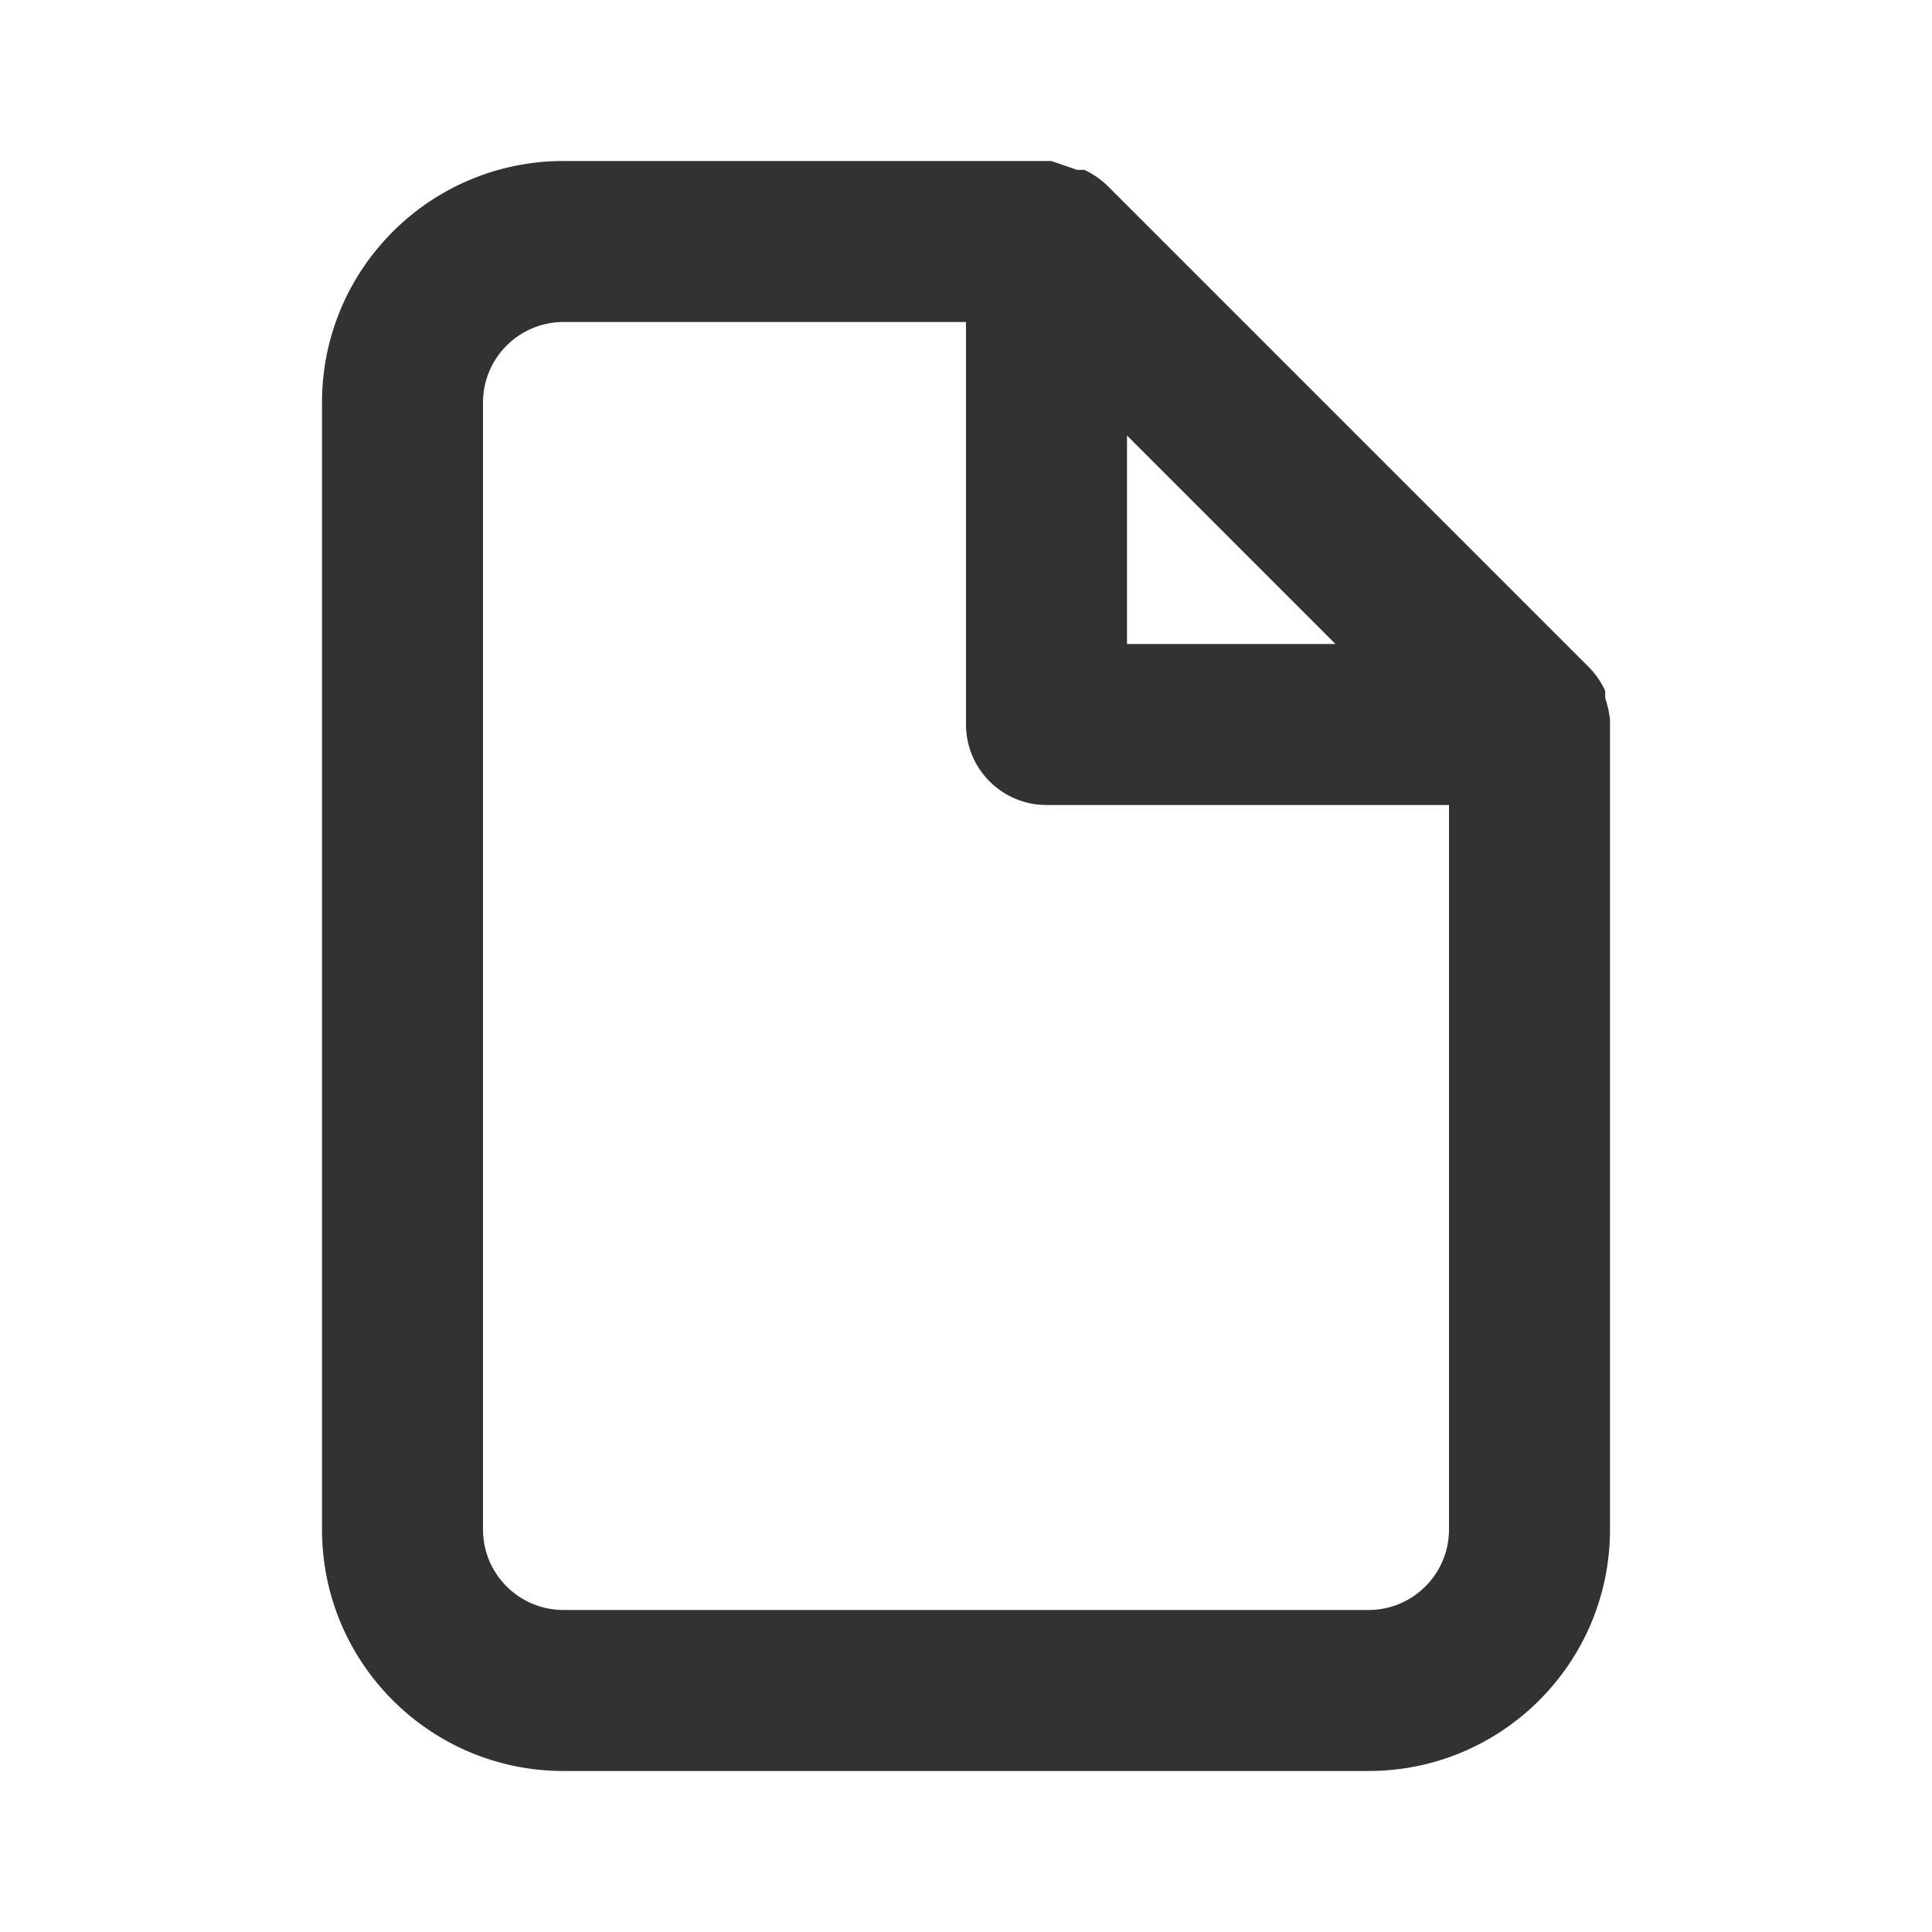
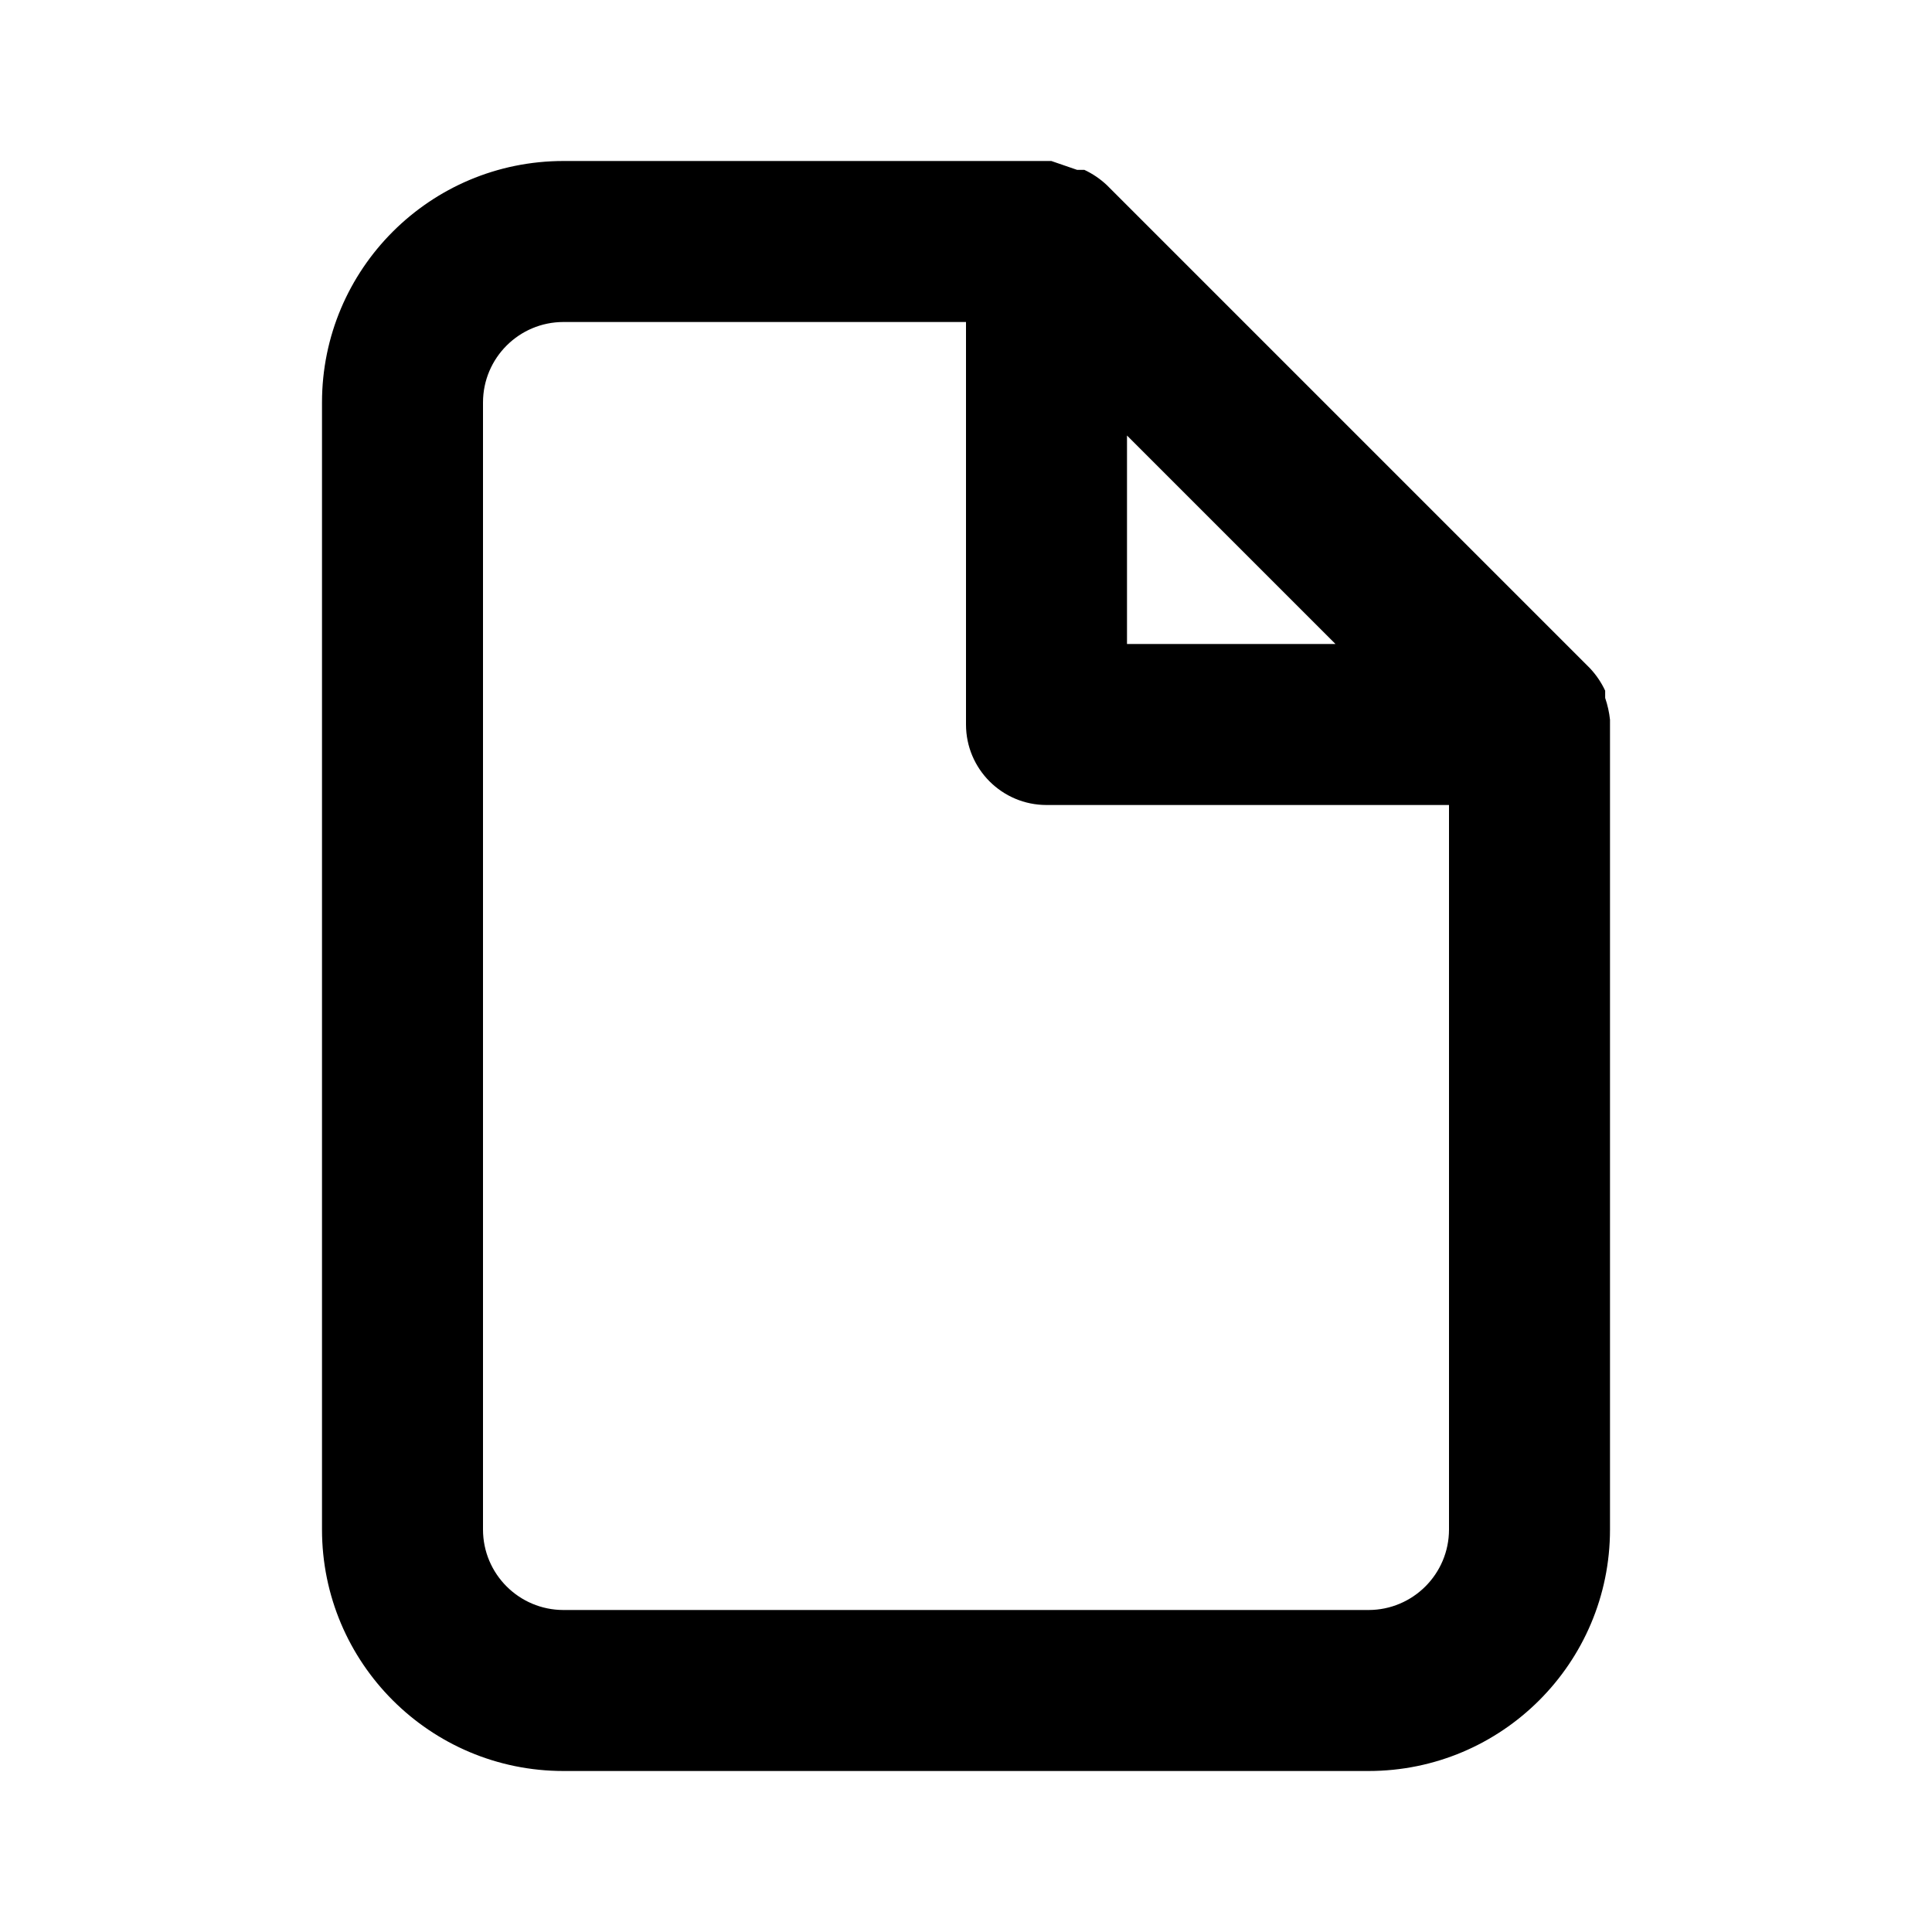
<svg xmlns="http://www.w3.org/2000/svg" width="24" height="24" viewBox="0 0 24 24" fill="none">
-   <path fill-rule="evenodd" clip-rule="evenodd" d="M20 8.94C19.99 8.848 19.97 8.758 19.94 8.67V8.58C19.892 8.477 19.828 8.383 19.75 8.3L13.75 2.3C13.667 2.222 13.573 2.158 13.47 2.11H13.38L13.06 2H7C5.343 2 4 3.343 4 5V19C4 20.657 5.343 22 7 22H17C18.657 22 20 20.657 20 19V9C20 9 20 9 20 8.94ZM14 5.41L16.59 8H14V5.41ZM18 19C18 19.552 17.552 20 17 20H7C6.448 20 6 19.552 6 19V5C6 4.448 6.448 4 7 4H12V9C12 9.552 12.448 10 13 10H18V19Z" fill="#323232" />
+   <path fill-rule="evenodd" clip-rule="evenodd" d="M20 8.94C19.99 8.848 19.97 8.758 19.94 8.67V8.58C19.892 8.477 19.828 8.383 19.75 8.3L13.75 2.3C13.667 2.222 13.573 2.158 13.47 2.11H13.38L13.06 2H7C5.343 2 4 3.343 4 5V19C4 20.657 5.343 22 7 22H17C18.657 22 20 20.657 20 19V9C20 9 20 9 20 8.94ZM14 5.41L16.59 8H14V5.41ZM18 19C18 19.552 17.552 20 17 20H7C6.448 20 6 19.552 6 19V5C6 4.448 6.448 4 7 4H12V9C12 9.552 12.448 10 13 10H18V19Z" fill="currentColor" />
</svg>
